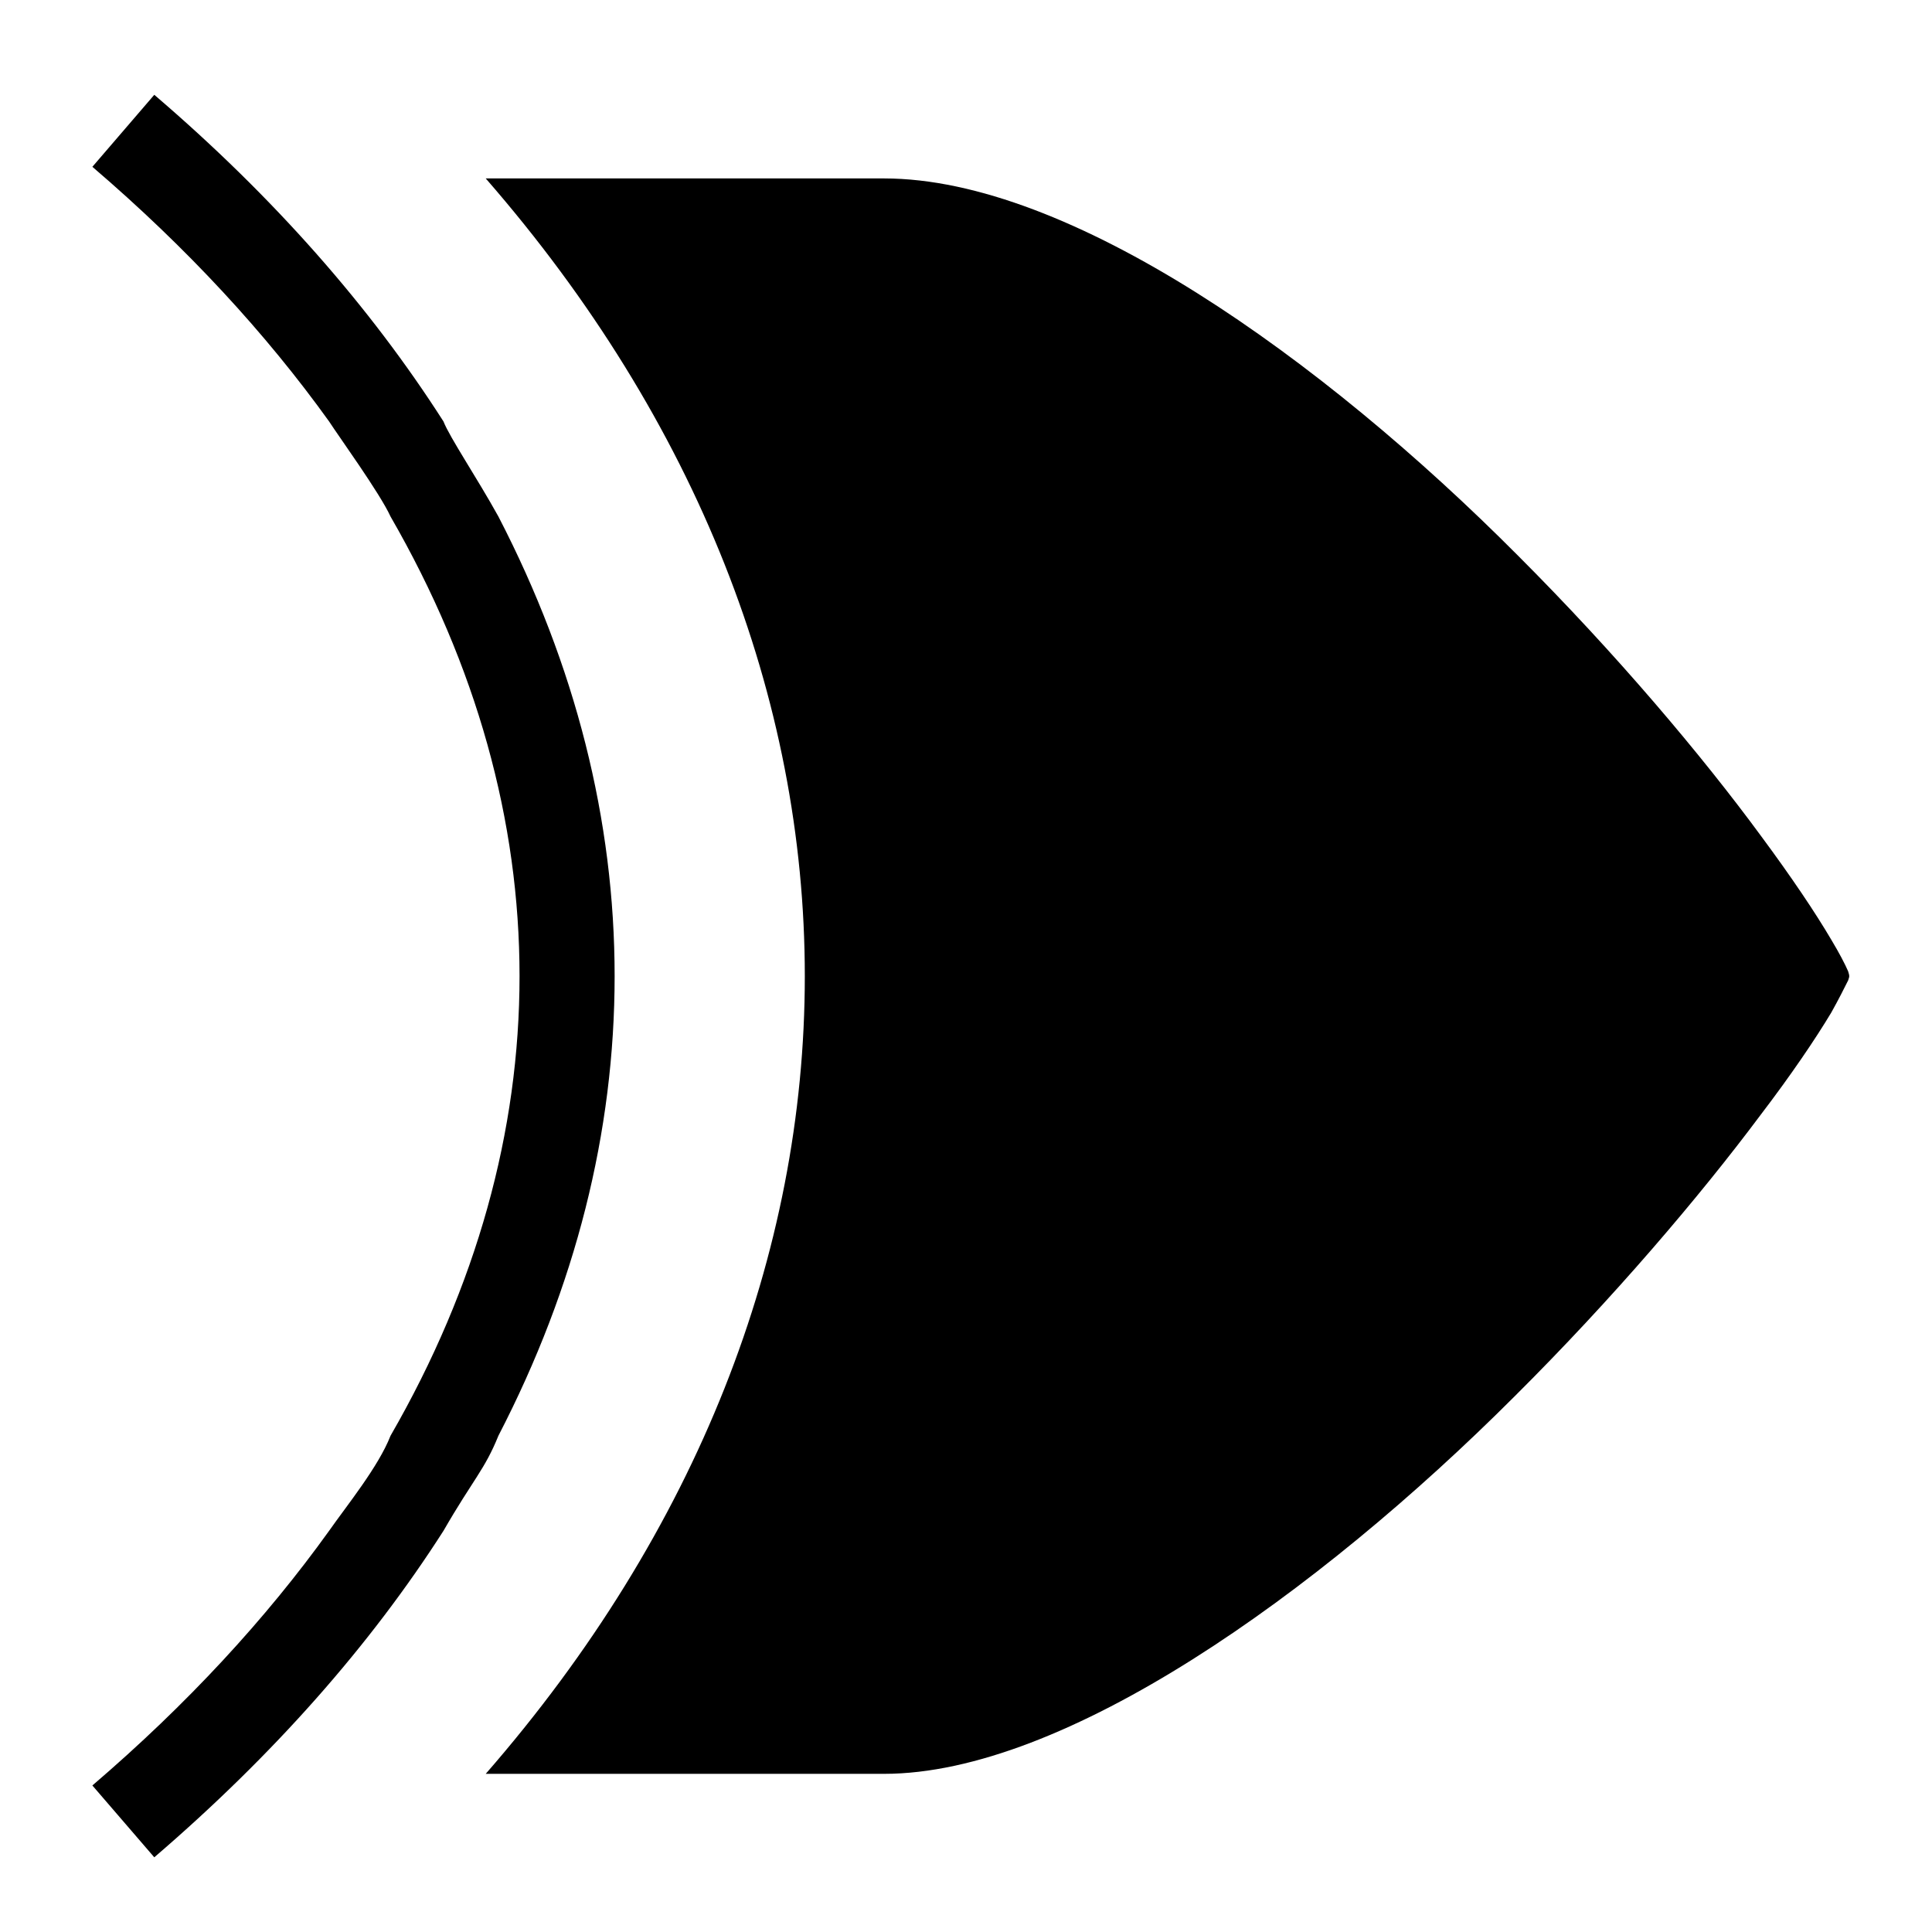
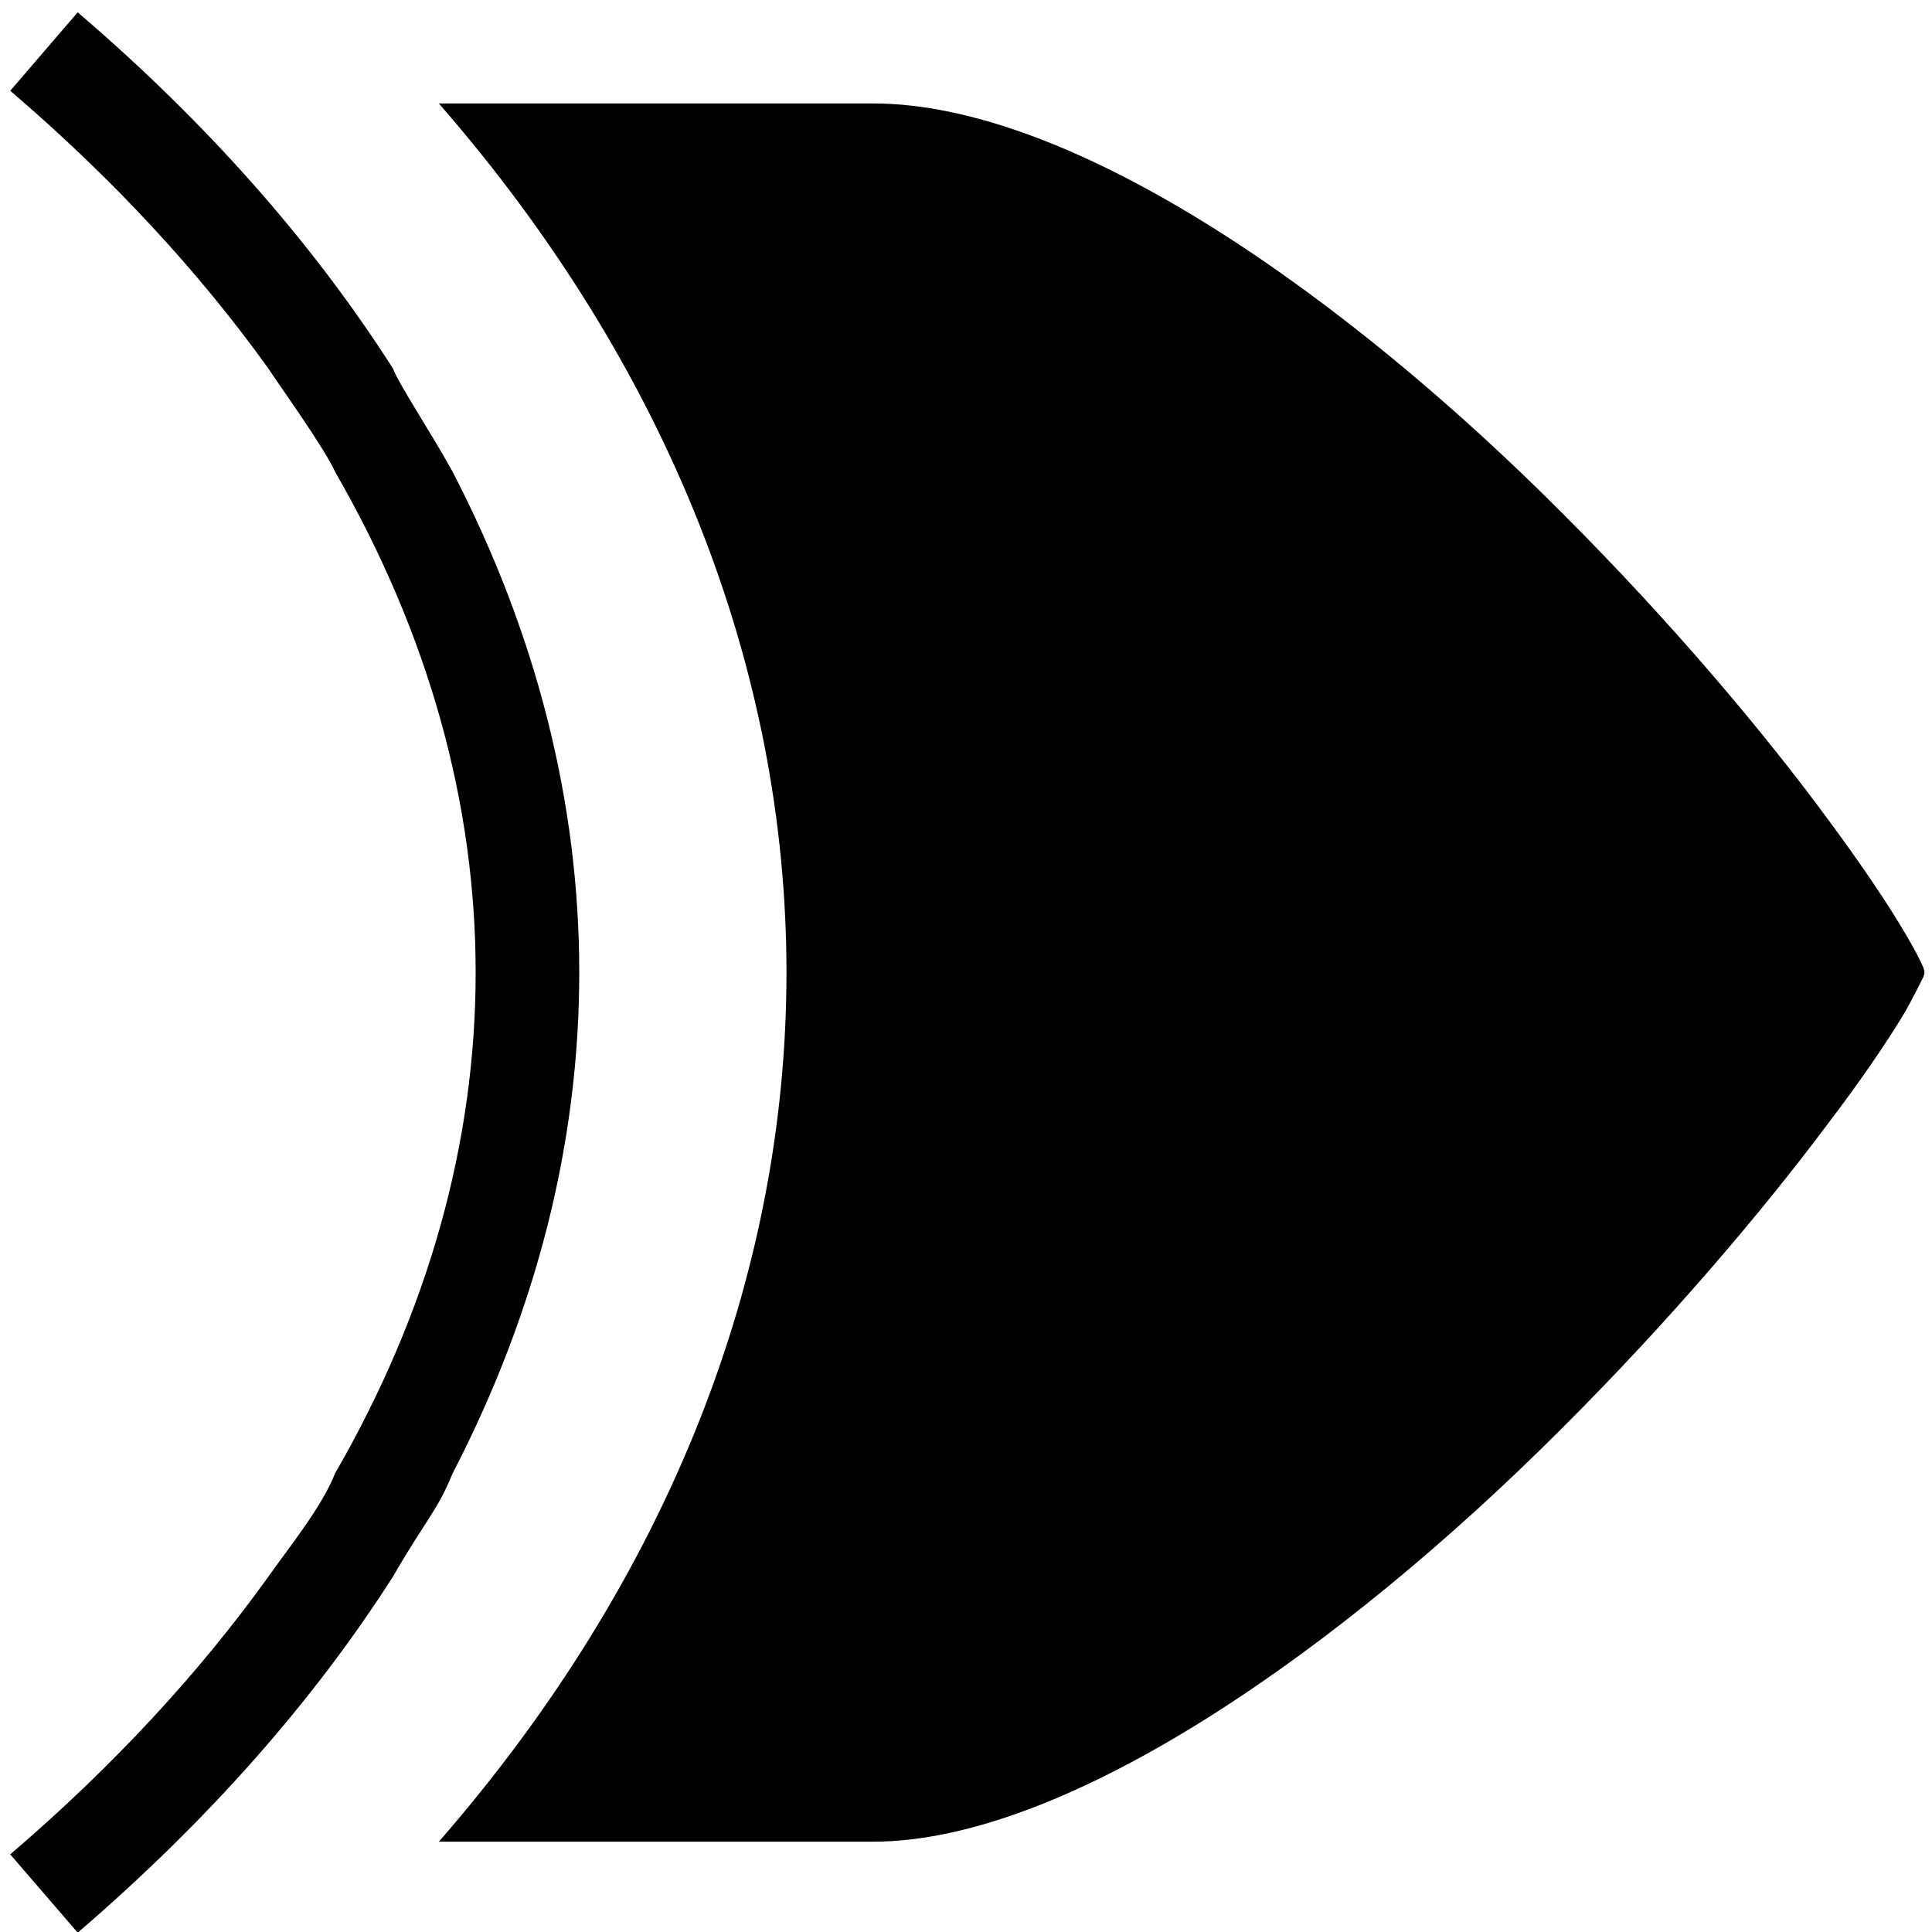
- <svg xmlns="http://www.w3.org/2000/svg" viewBox="0 0 365.714 365.714" version="1.1" id="svg6" width="512" height="512">
+ <svg xmlns="http://www.w3.org/2000/svg" viewBox="0 0 50 50" version="1.1" id="svg6" width="50" height="50">
  <defs id="defs10" />
  <g class="" id="g4">
-     <path d="m 29.205,17.946 -11.72,13.63 c 17.99,15.4 32.89,31.6 44.81,48.2 1.8,2.796 9.621,13.59 11.63,18 16.32,28.3 24.42,57.7 24.42,87 0,29.3 -8.1,58.7 -24.42,87 -2.297,5.873 -8.2,13.11 -11.63,18 -11.92,16.6 -26.82,32.8 -44.81,48.2 l 11.72,13.6 c 22.59,-19.4 40.85,-40.1 54.74,-61.8 5.669,-9.835 7.78,-11.526 10.4,-18 14.6,-28.2 22,-57.5 22,-87 0,-29.5 -7.4,-58.8 -22,-87 -4.129,-7.451 -9.192,-14.932 -10.4,-18 -13.88,-21.7 -32.15,-42.5 -54.74,-61.83 z m 62.74,15.83 c 40,45.9 60.4,98.4 60.4,151 0,52.6 -20.4,105.1 -60.4,151 h 75.4 c 34.1,0 81.9,-34 119.3,-71.4 18.7,-18.6 35.1,-37.9 46.6,-53.3 5.8,-7.6 10.4,-14.4 13.4,-19.4 1.4,-2.5 2.5,-4.7 3.2,-6.1 0.1,-0.4 0.2,-0.5 0.2,-0.8 0,-0.3 -0.1,-0.5 -0.2,-0.9 -0.6,-1.4 -1.7,-3.5 -3.2,-6 -3,-5.1 -7.5,-11.8 -13.2,-19.5 -11.3,-15.4 -27.5,-34.6 -46.1,-53.2 -37.2,-37.4 -84.9,-71.4 -120,-71.4 z" fill="#000000" fill-opacity="1" id="path2" />
+     <path d="M 2.011,0.319 0.265,2.349 C 2.945,4.643 5.164,7.056 6.94,9.529 c 0.268,0.416 1.433,2.024 1.732,2.681 2.431,4.216 3.638,8.595 3.638,12.96 0,4.365 -1.207,8.744 -3.638,12.96 C 8.33,39.005 7.451,40.083 6.94,40.811 5.164,43.284 2.945,45.697 0.265,47.991 L 2.011,50.017 c 3.365,-2.89 6.085,-5.973 8.154,-9.206 0.844,-1.465 1.159,-1.717 1.549,-2.681 2.175,-4.201 3.277,-8.565 3.277,-12.96 0,-4.394 -1.102,-8.759 -3.277,-12.96 C 11.099,11.1 10.345,9.986 10.165,9.529 8.098,6.296 5.376,3.198 2.011,0.319 Z m 9.346,2.358 c 5.959,6.837 8.997,14.658 8.997,22.493 0,7.835 -3.039,15.656 -8.997,22.493 h 11.232 c 5.08,0 12.2,-5.065 17.771,-10.636 2.786,-2.771 5.229,-5.646 6.942,-7.94 0.864,-1.132 1.549,-2.145 1.996,-2.89 0.209,-0.372 0.372,-0.7 0.477,-0.909 0.015,-0.06 0.03,-0.074 0.03,-0.119 0,-0.045 -0.015,-0.074 -0.03,-0.134 C 49.685,24.827 49.521,24.515 49.298,24.142 48.851,23.382 48.18,22.384 47.331,21.237 45.648,18.943 43.235,16.083 40.464,13.313 34.923,7.741 27.817,2.677 22.589,2.677 Z" fill="#000000" fill-opacity="1" id="path2" style="stroke-width:0.149" />
  </g>
</svg>
